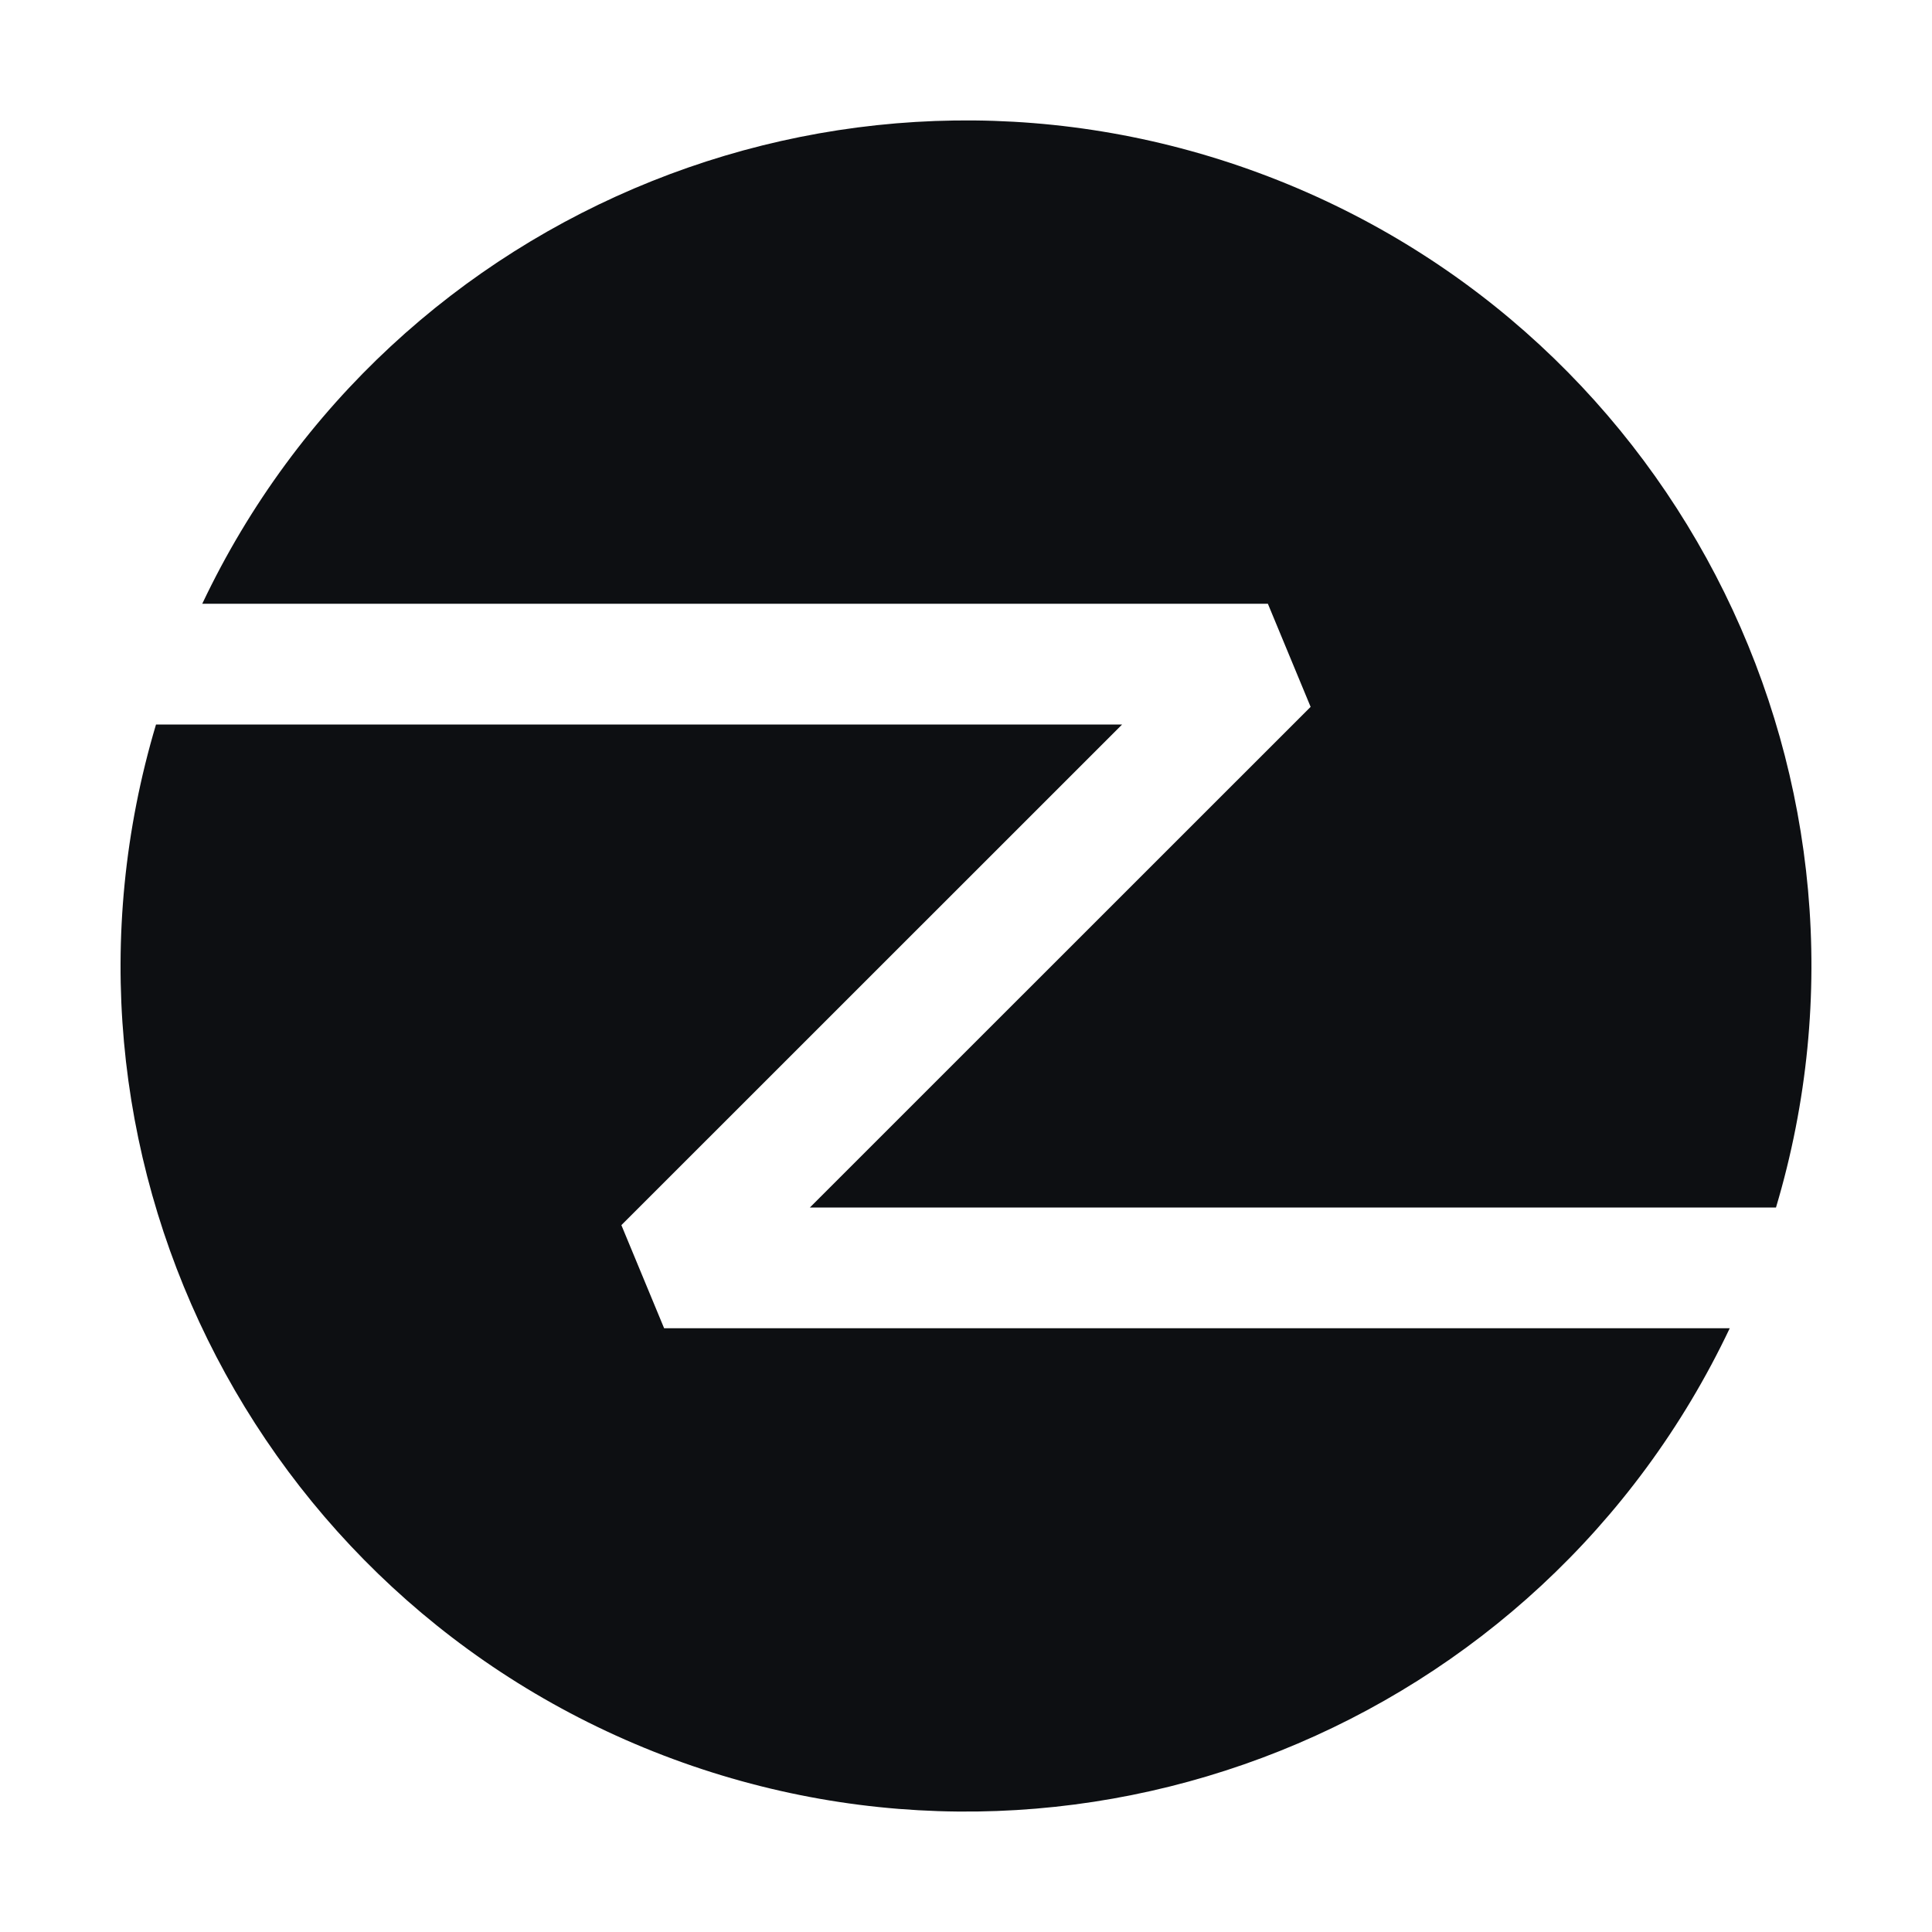
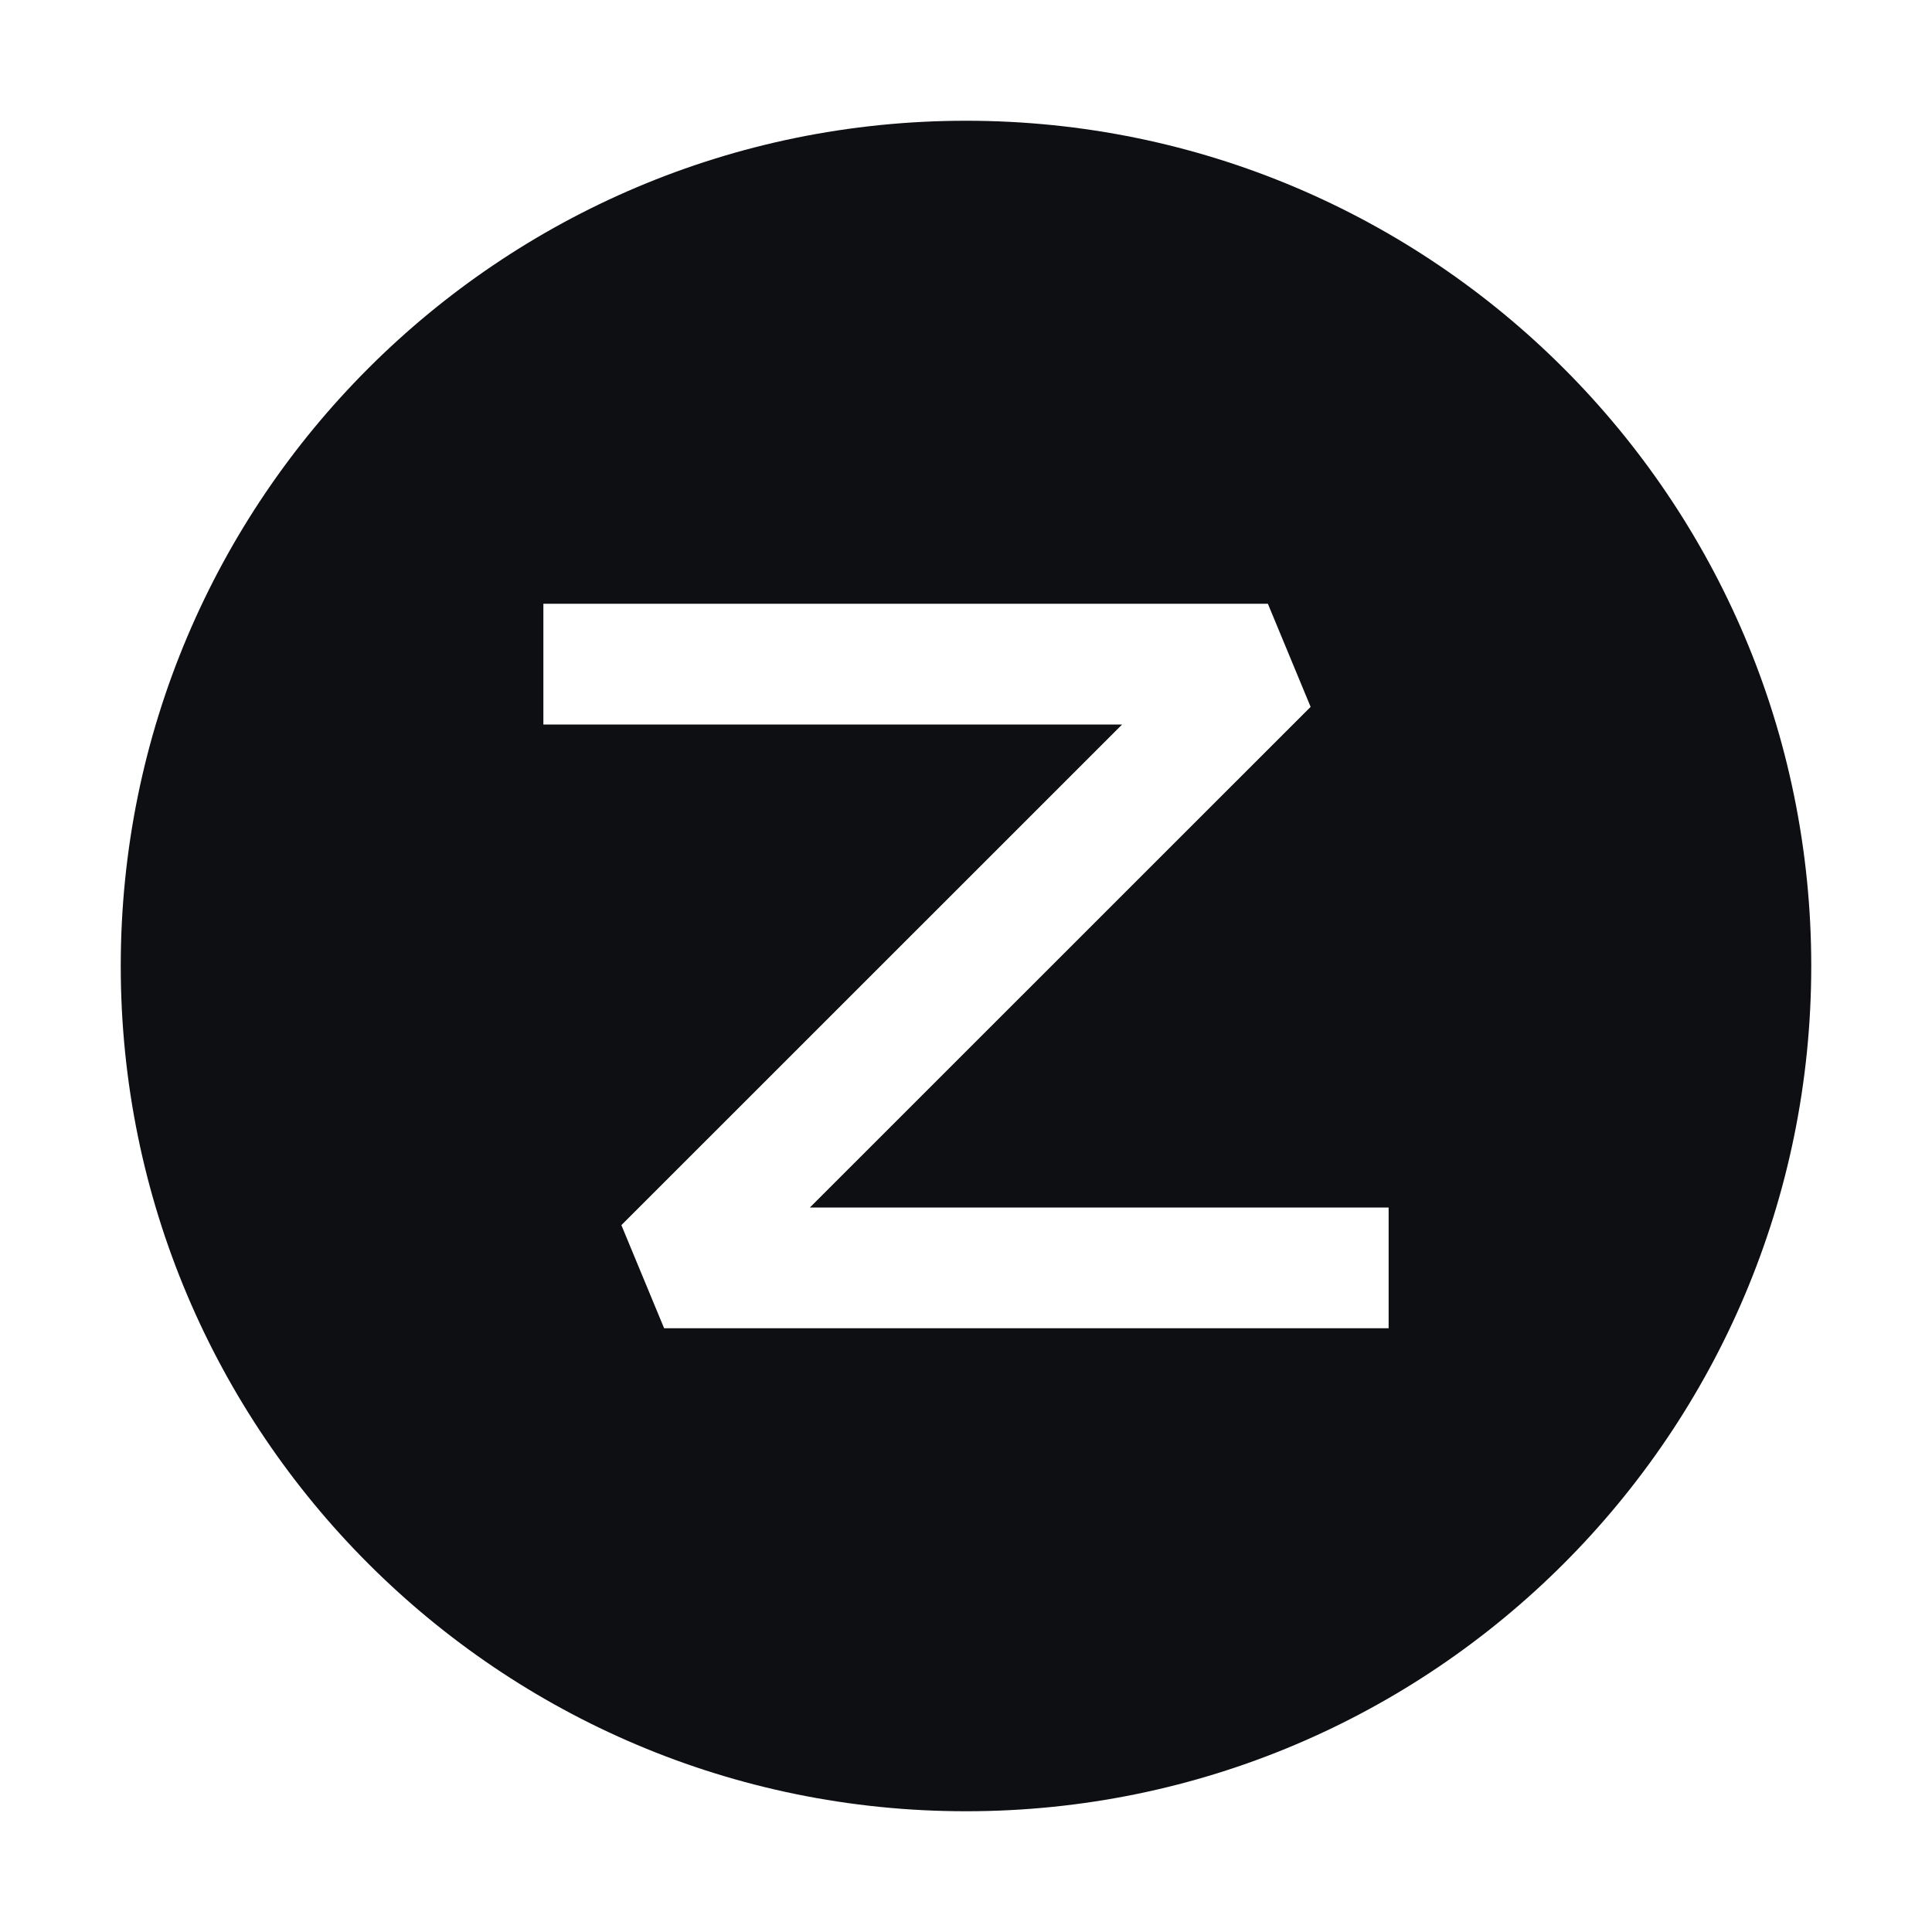
<svg xmlns="http://www.w3.org/2000/svg" viewBox="0 0 16 16" width="16" height="16">
  <style>path{fill:#0D0F12}@media (prefers-color-scheme:dark){path{fill:#ECEFF3}}</style>
-   <path d="M1.675 5A7 7 0 0 1 14.708 10L6.707 10L10.854 5.854L10.5 5Z" />
-   <path d="M14.325 11A7 7 0 0 1 1.292 6L9.293 6L5.146 10.146L5.5 11Z" />
+   <path fill-rule="evenodd" d="M1 8A7 7 0 1 1 15 8A7 7 0 1 1 1 8ZM4.5 5L10.5 5L10.854 5.854L6.707 10L11.5 10L11.5 11L5.5 11L5.146 10.146L9.293 6L4.5 6Z" />
</svg>
